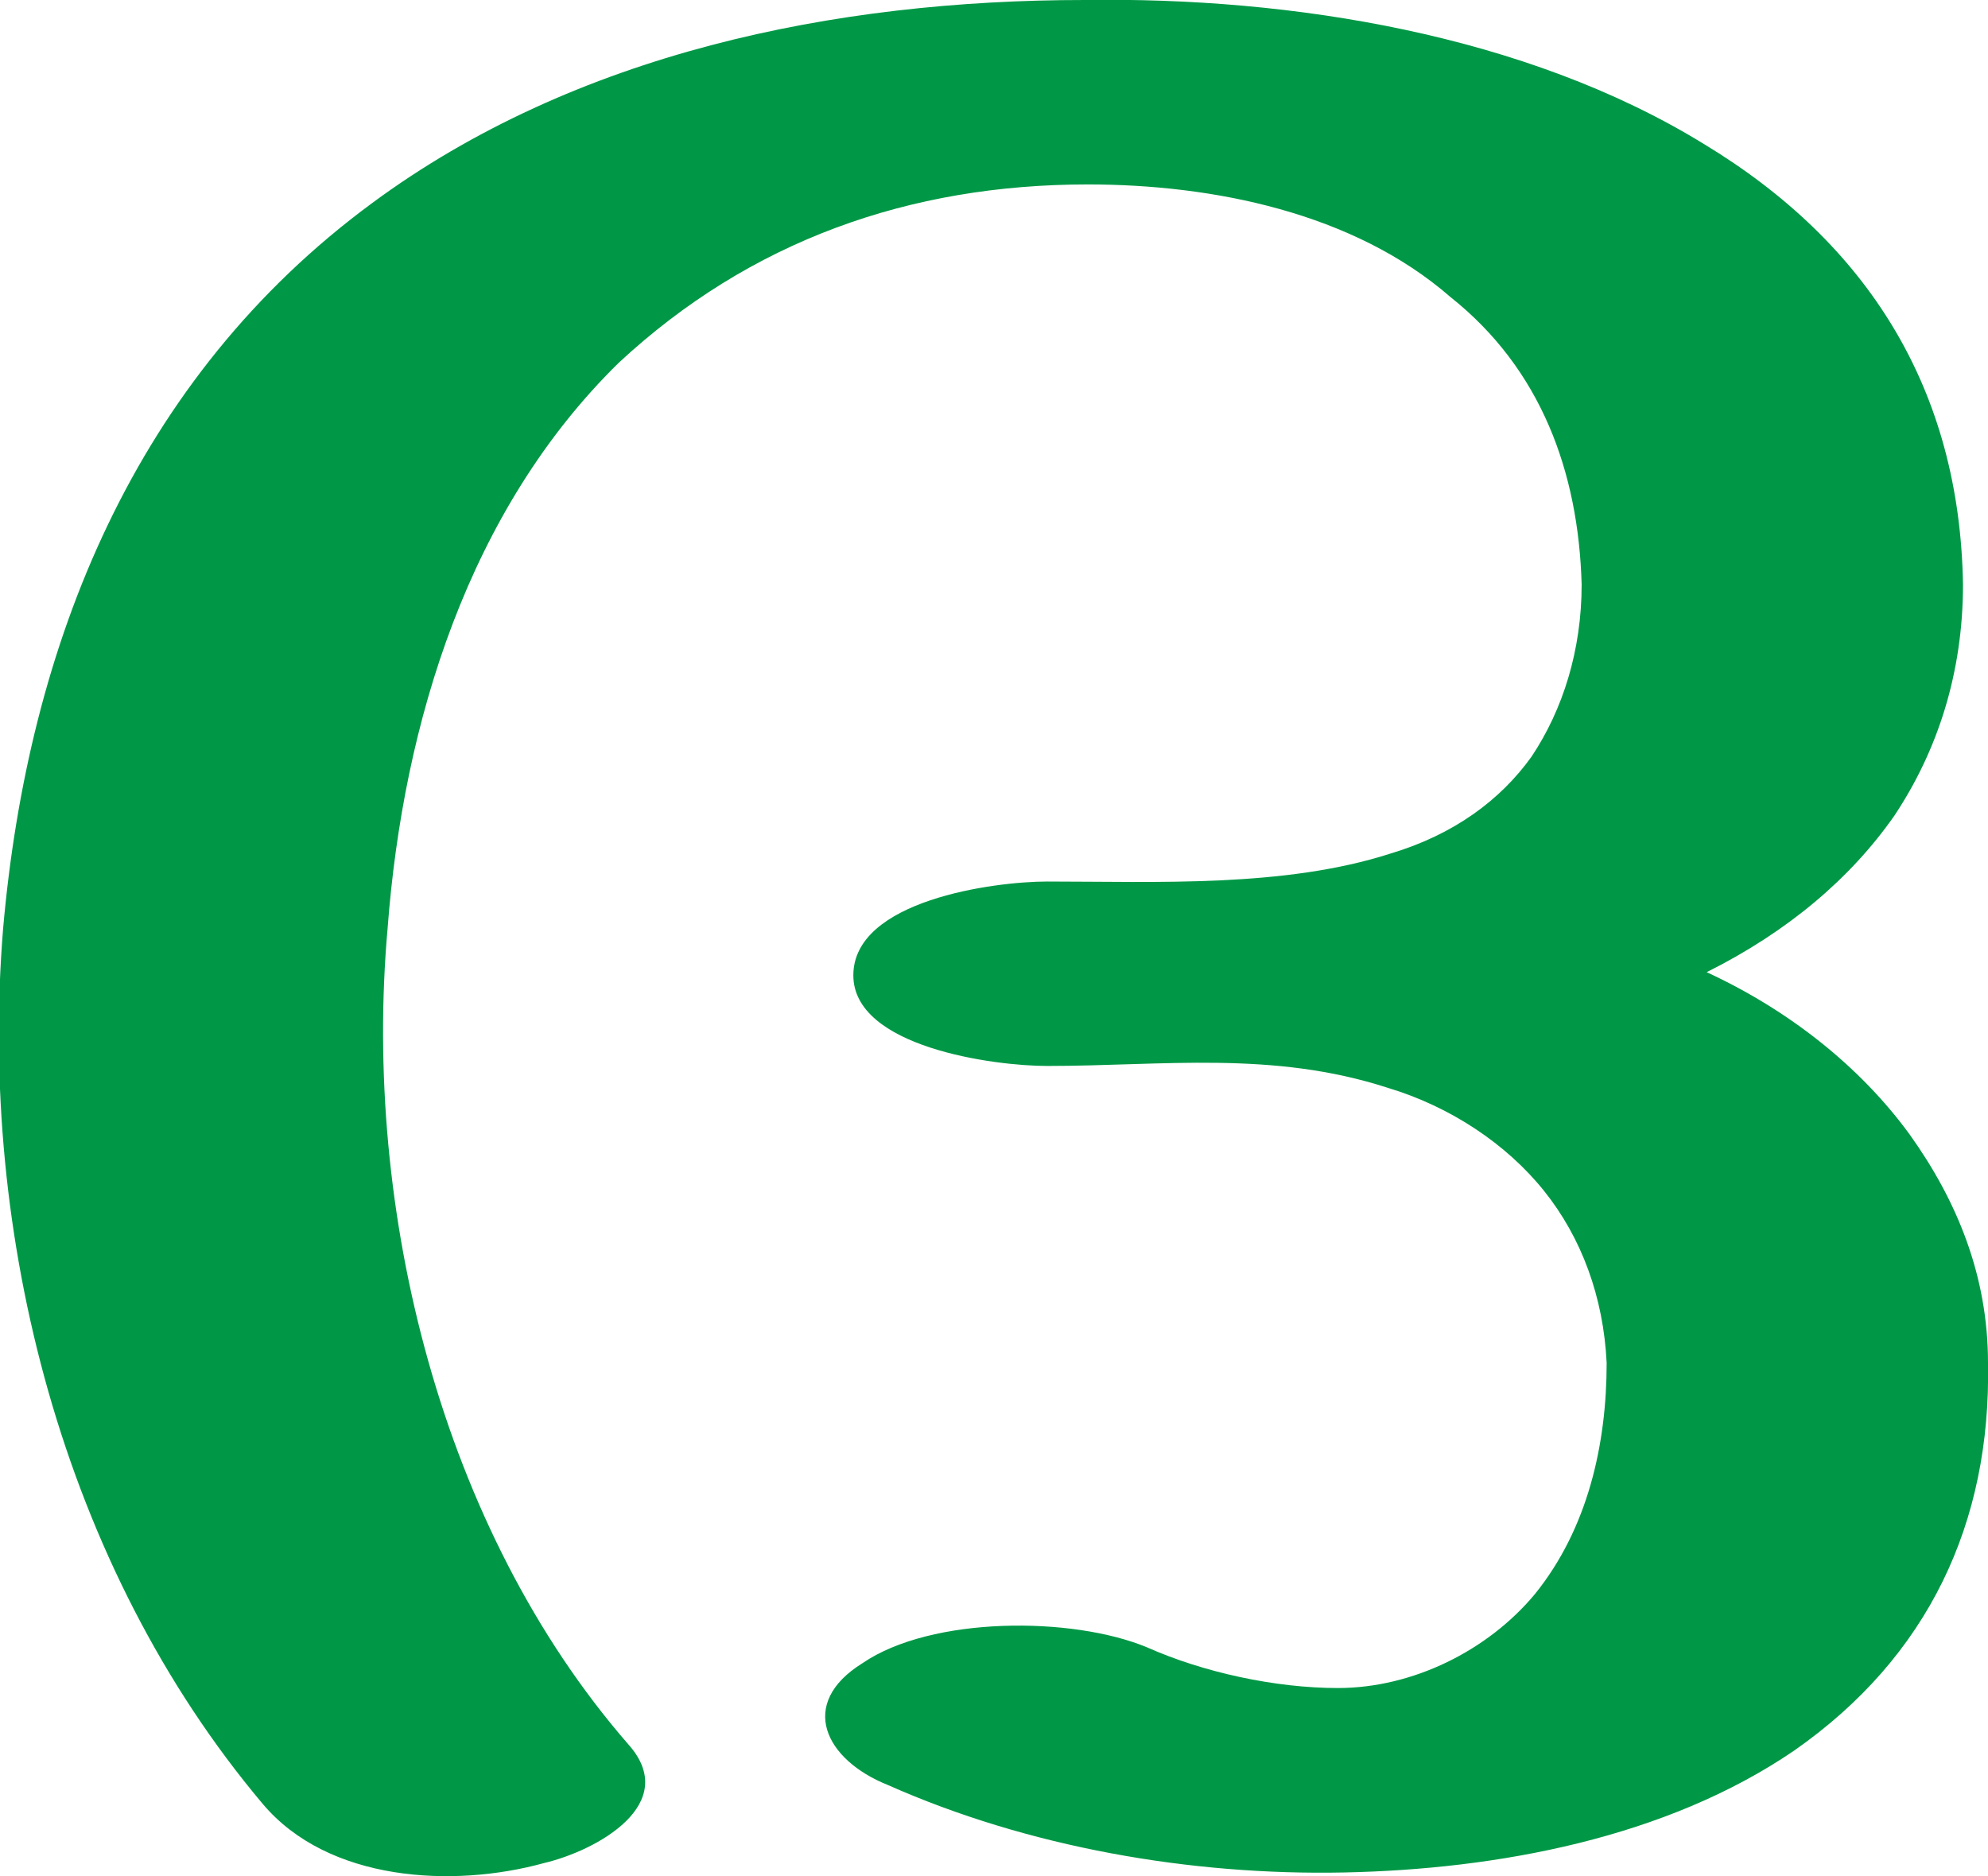
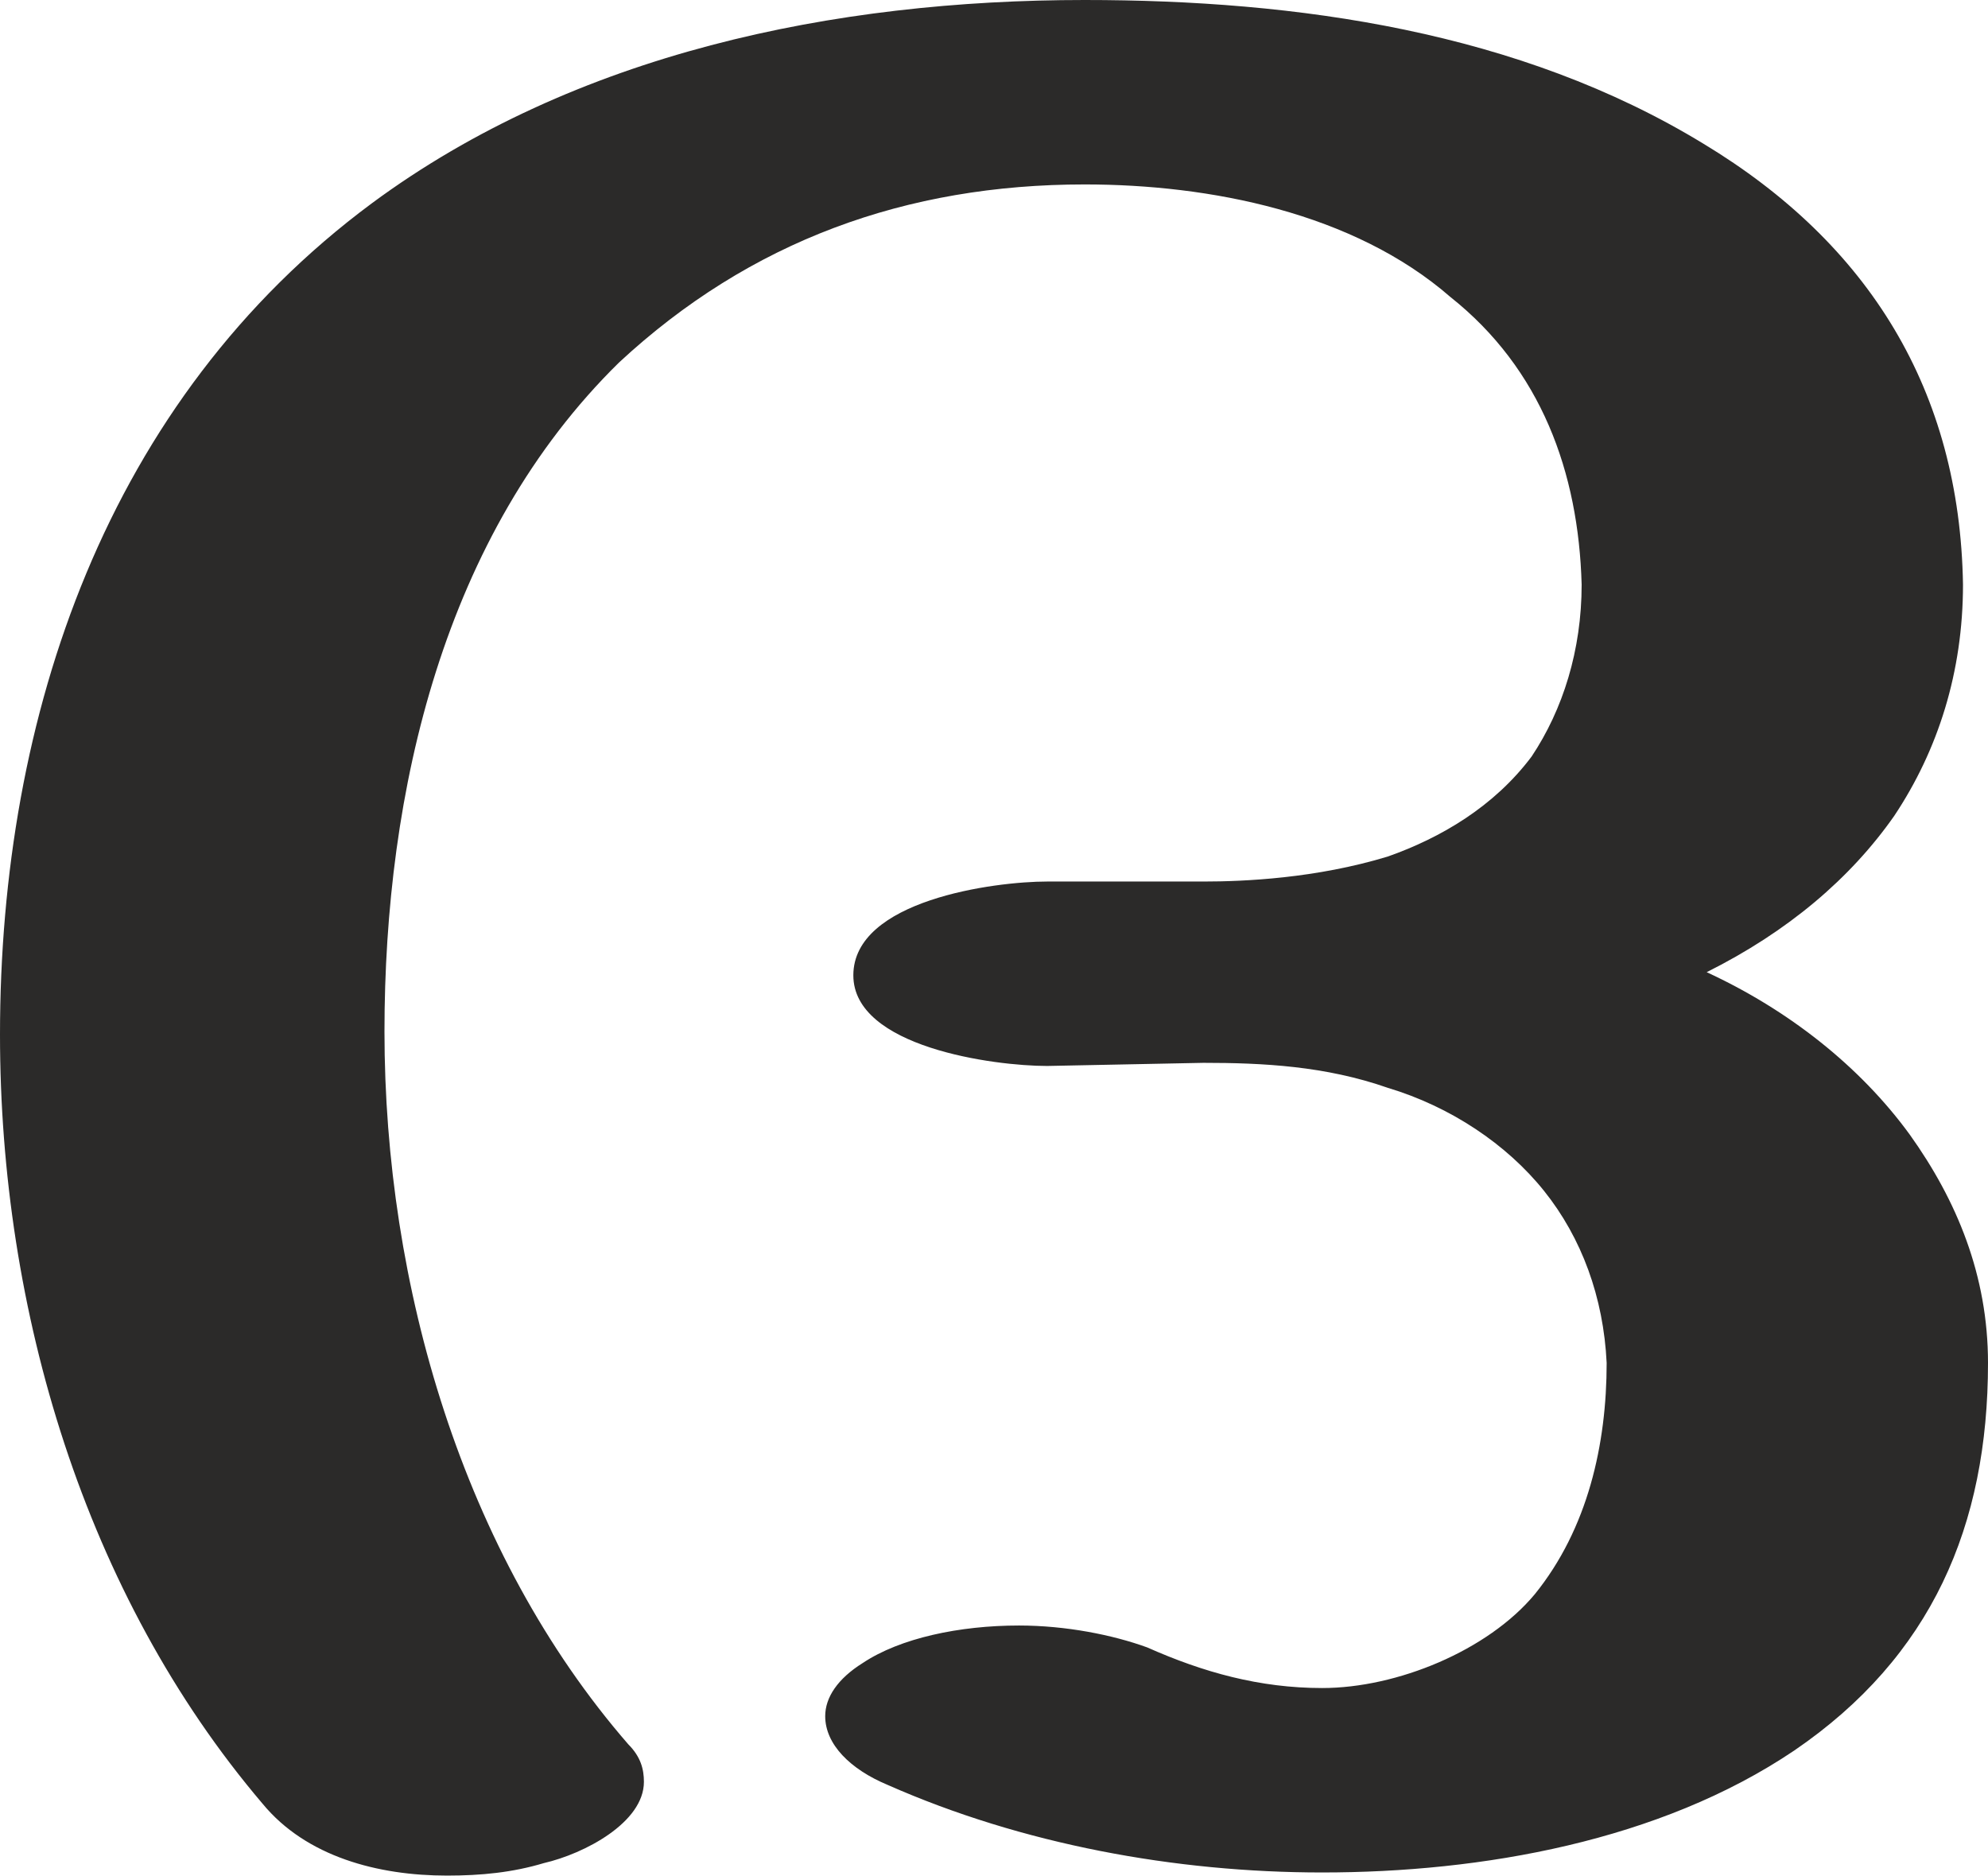
<svg xmlns="http://www.w3.org/2000/svg" xml:space="preserve" width="636px" height="600px" version="1.1" style="shape-rendering:geometricPrecision; text-rendering:geometricPrecision; image-rendering:optimizeQuality; fill-rule:evenodd; clip-rule:evenodd" viewBox="0 0 636 600">
  <defs>
    <style type="text/css">
   
-     .fil0 {fill:#009846;fill-rule:nonzero}
+     .fil0 {fill:#2B2A29;fill-rule:nonzero}
   
  </style>
  </defs>
  <g id="Layer_x0020_1">
-     <path class="fil0" d="M284 571c-20,-8 -29,-26 -8,-39 22,-15 67,-15 91,-5 18,8 41,13 61,13 24,0 48,-12 63,-30 17,-21 23,-48 23,-74 -1,-21 -8,-40 -20,-55 -12,-15 -30,-27 -50,-33 -37,-12 -72,-7 -109,-7 -17,0 -62,-6 -62,-29 0,-24 45,-30 62,-30 35,0 76,2 110,-9 20,-6 35,-17 45,-31 10,-15 16,-34 16,-55 -1,-36 -13,-69 -42,-92 -31,-27 -76,-36 -116,-36 -57,0 -108,18 -150,57 -48,47 -69,115 -74,181 -8,90 17,192 77,261 17,19 -10,34 -27,38 -29,8 -69,6 -90,-19 -64,-76 -91,-182 -83,-280 8,-91 42,-176 118,-232 65,-48 148,-65 228,-65 66,-1 141,11 198,46 53,32 82,79 83,141 0,28 -8,53 -22,74 -14,20 -34,37 -60,50 26,12 49,30 65,52 15,21 25,45 25,73 1,51 -19,94 -62,124 -41,28 -95,38 -144,39 -49,1 -101,-8 -146,-28z" />
+     <path class="fil0" d="M143 600c11,0 21,-1 31,-4 13,-3 32,-13 32,-26 0,-4 -1,-8 -5,-12 -53,-61 -78,-147 -78,-228 0,-77 19,-159 75,-214 42,-39 92,-57 149,-57 40,0 86,9 117,36 29,23 41,56 42,92 0,21 -6,40 -16,55 -12,16 -29,26 -46,32 -23,7 -46,8 -59,8l-50 0c-17,0 -62,6 -62,30 0,23 45,29 62,29l50 -1c19,0 39,1 59,8 20,6 38,18 50,33 12,15 19,34 20,55 0,26 -6,53 -23,74 -15,18 -44,30 -68,30 -20,0 -38,-5 -56,-13 -11,-4 -26,-7 -41,-7 -19,0 -38,4 -50,12 -8,5 -12,11 -12,17 0,9 8,17 20,22 43,19 92,28 139,28 51,0 108,-10 151,-39 44,-30 62,-72 62,-124 0,-28 -10,-52 -25,-73 -16,-22 -39,-40 -65,-52 26,-13 46,-30 60,-50 14,-21 22,-46 22,-74 -1,-62 -30,-109 -83,-141 -59,-36 -130,-46 -198,-46 -80,0 -163,17 -228,65 -85,63 -119,164 -119,266 0,88 27,179 84,246 14,17 37,23 59,23z" />
  </g>
</svg>
